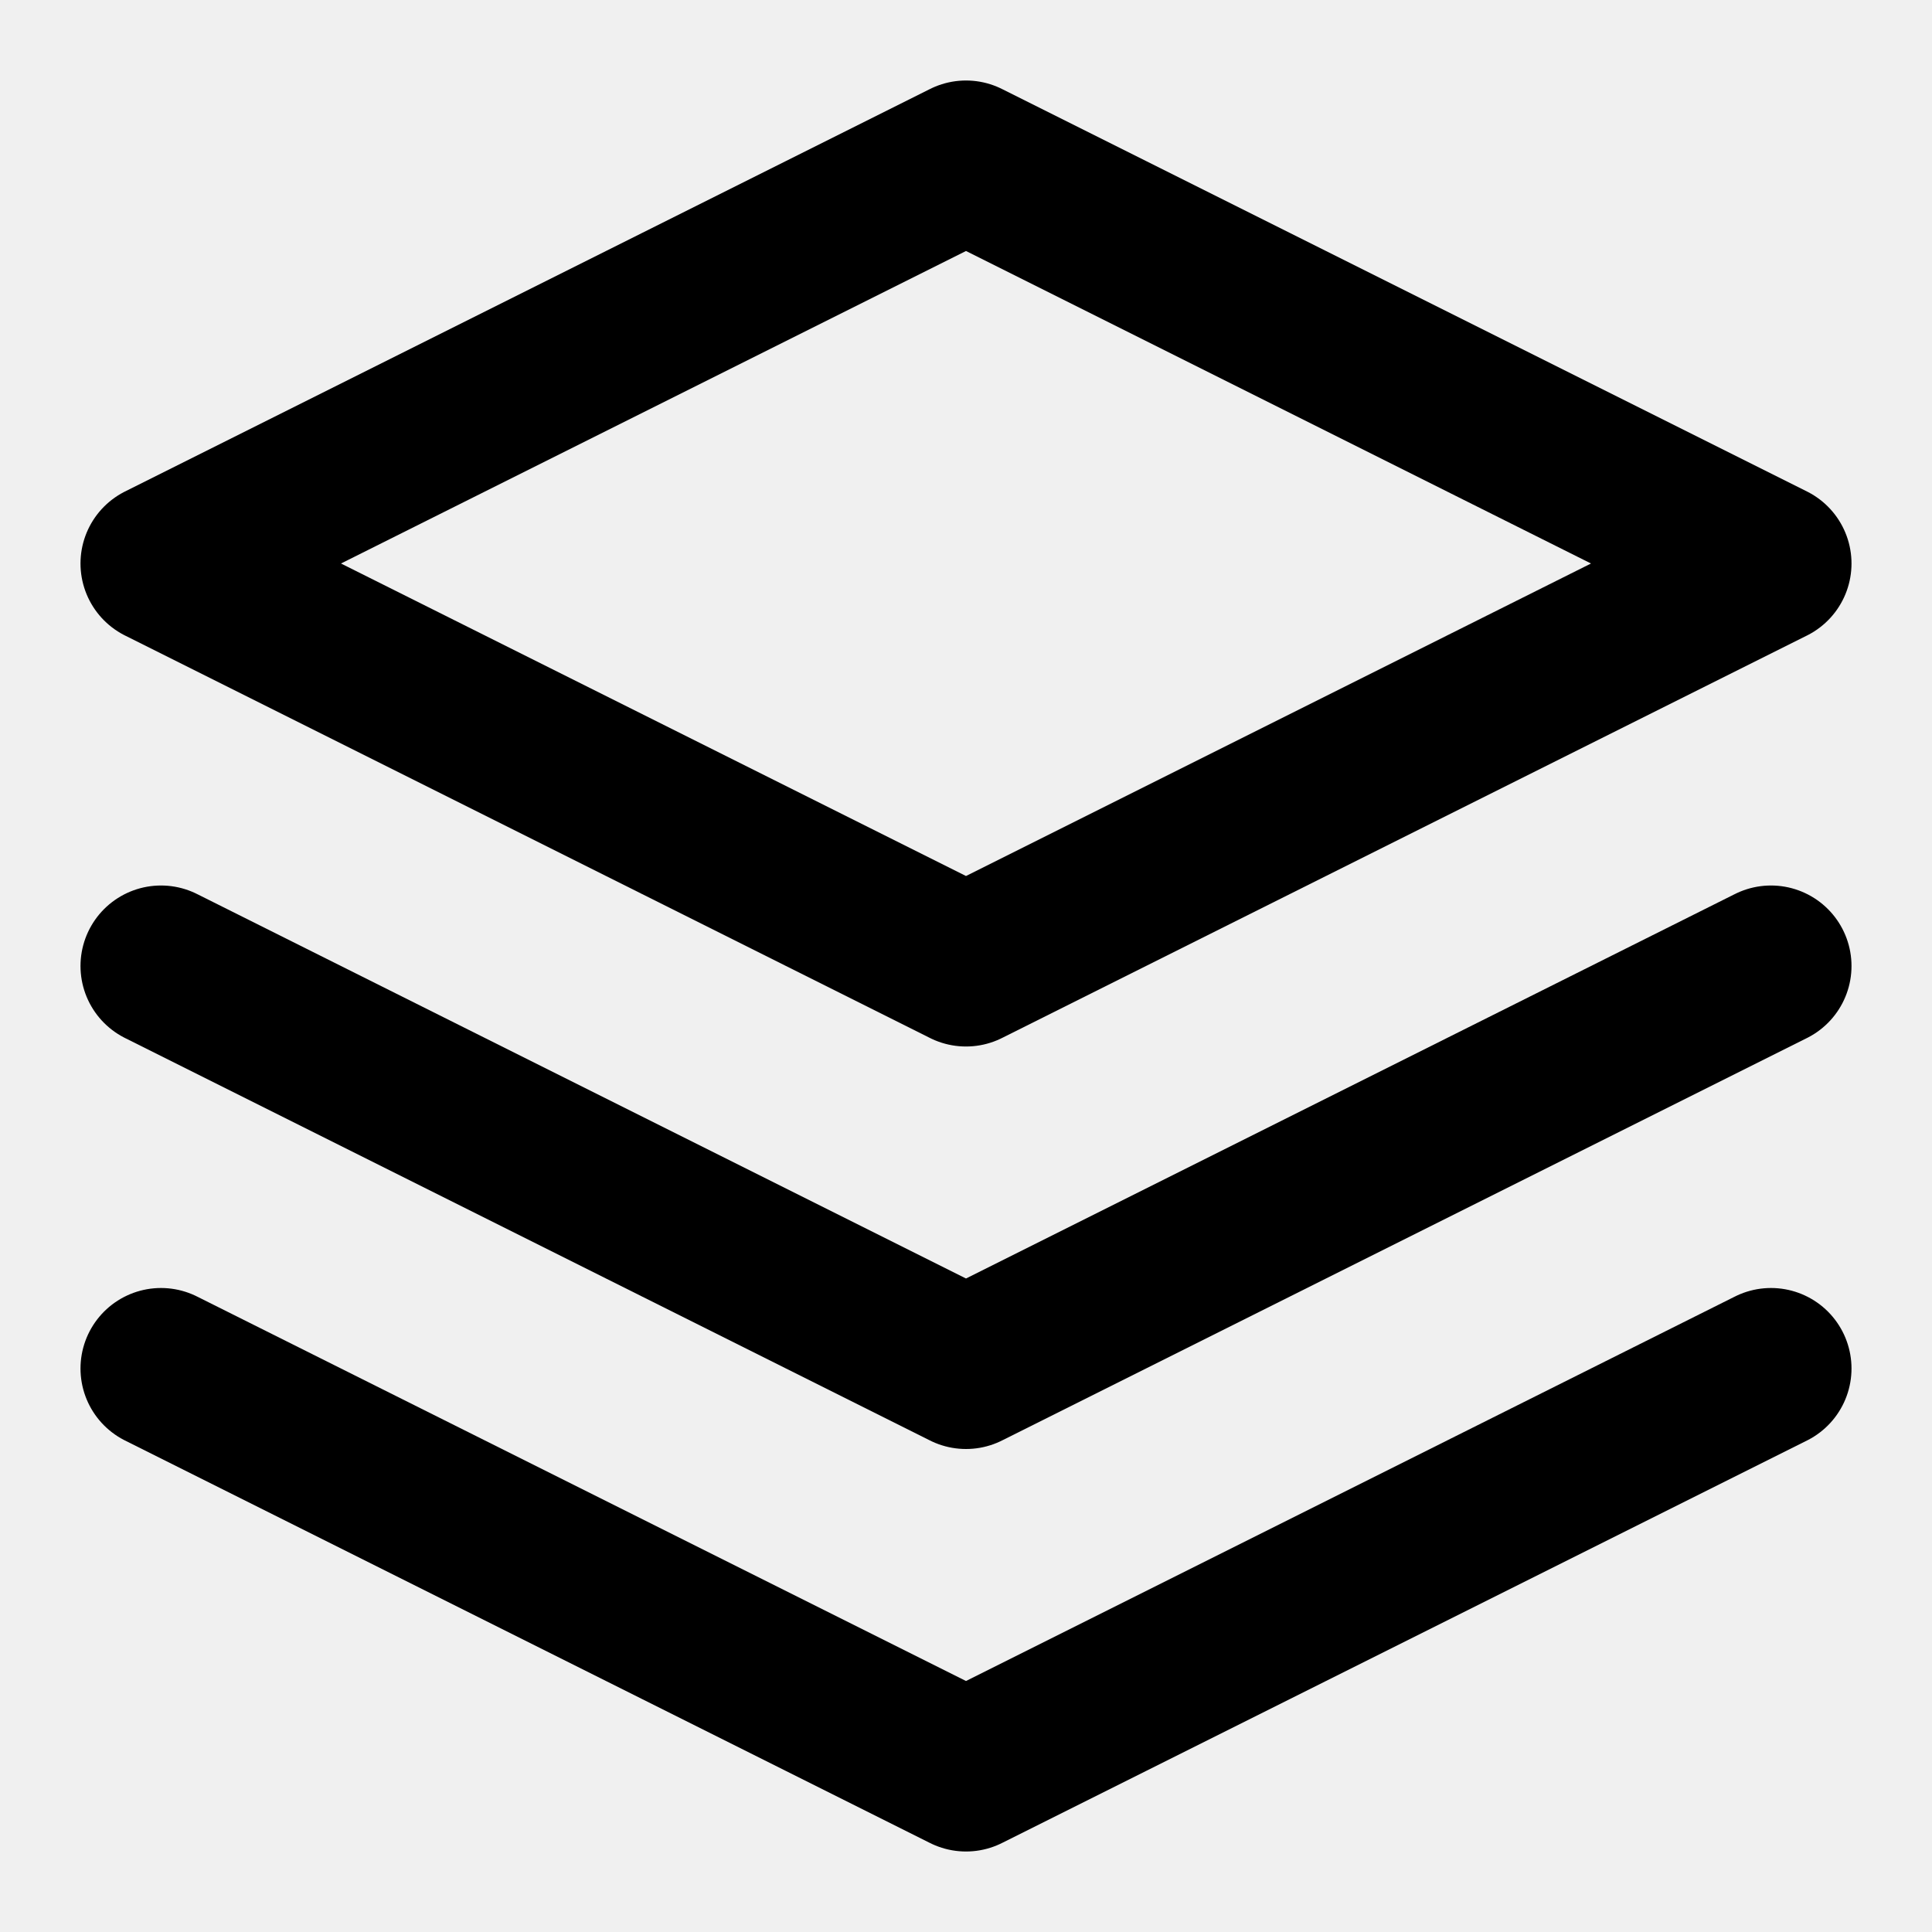
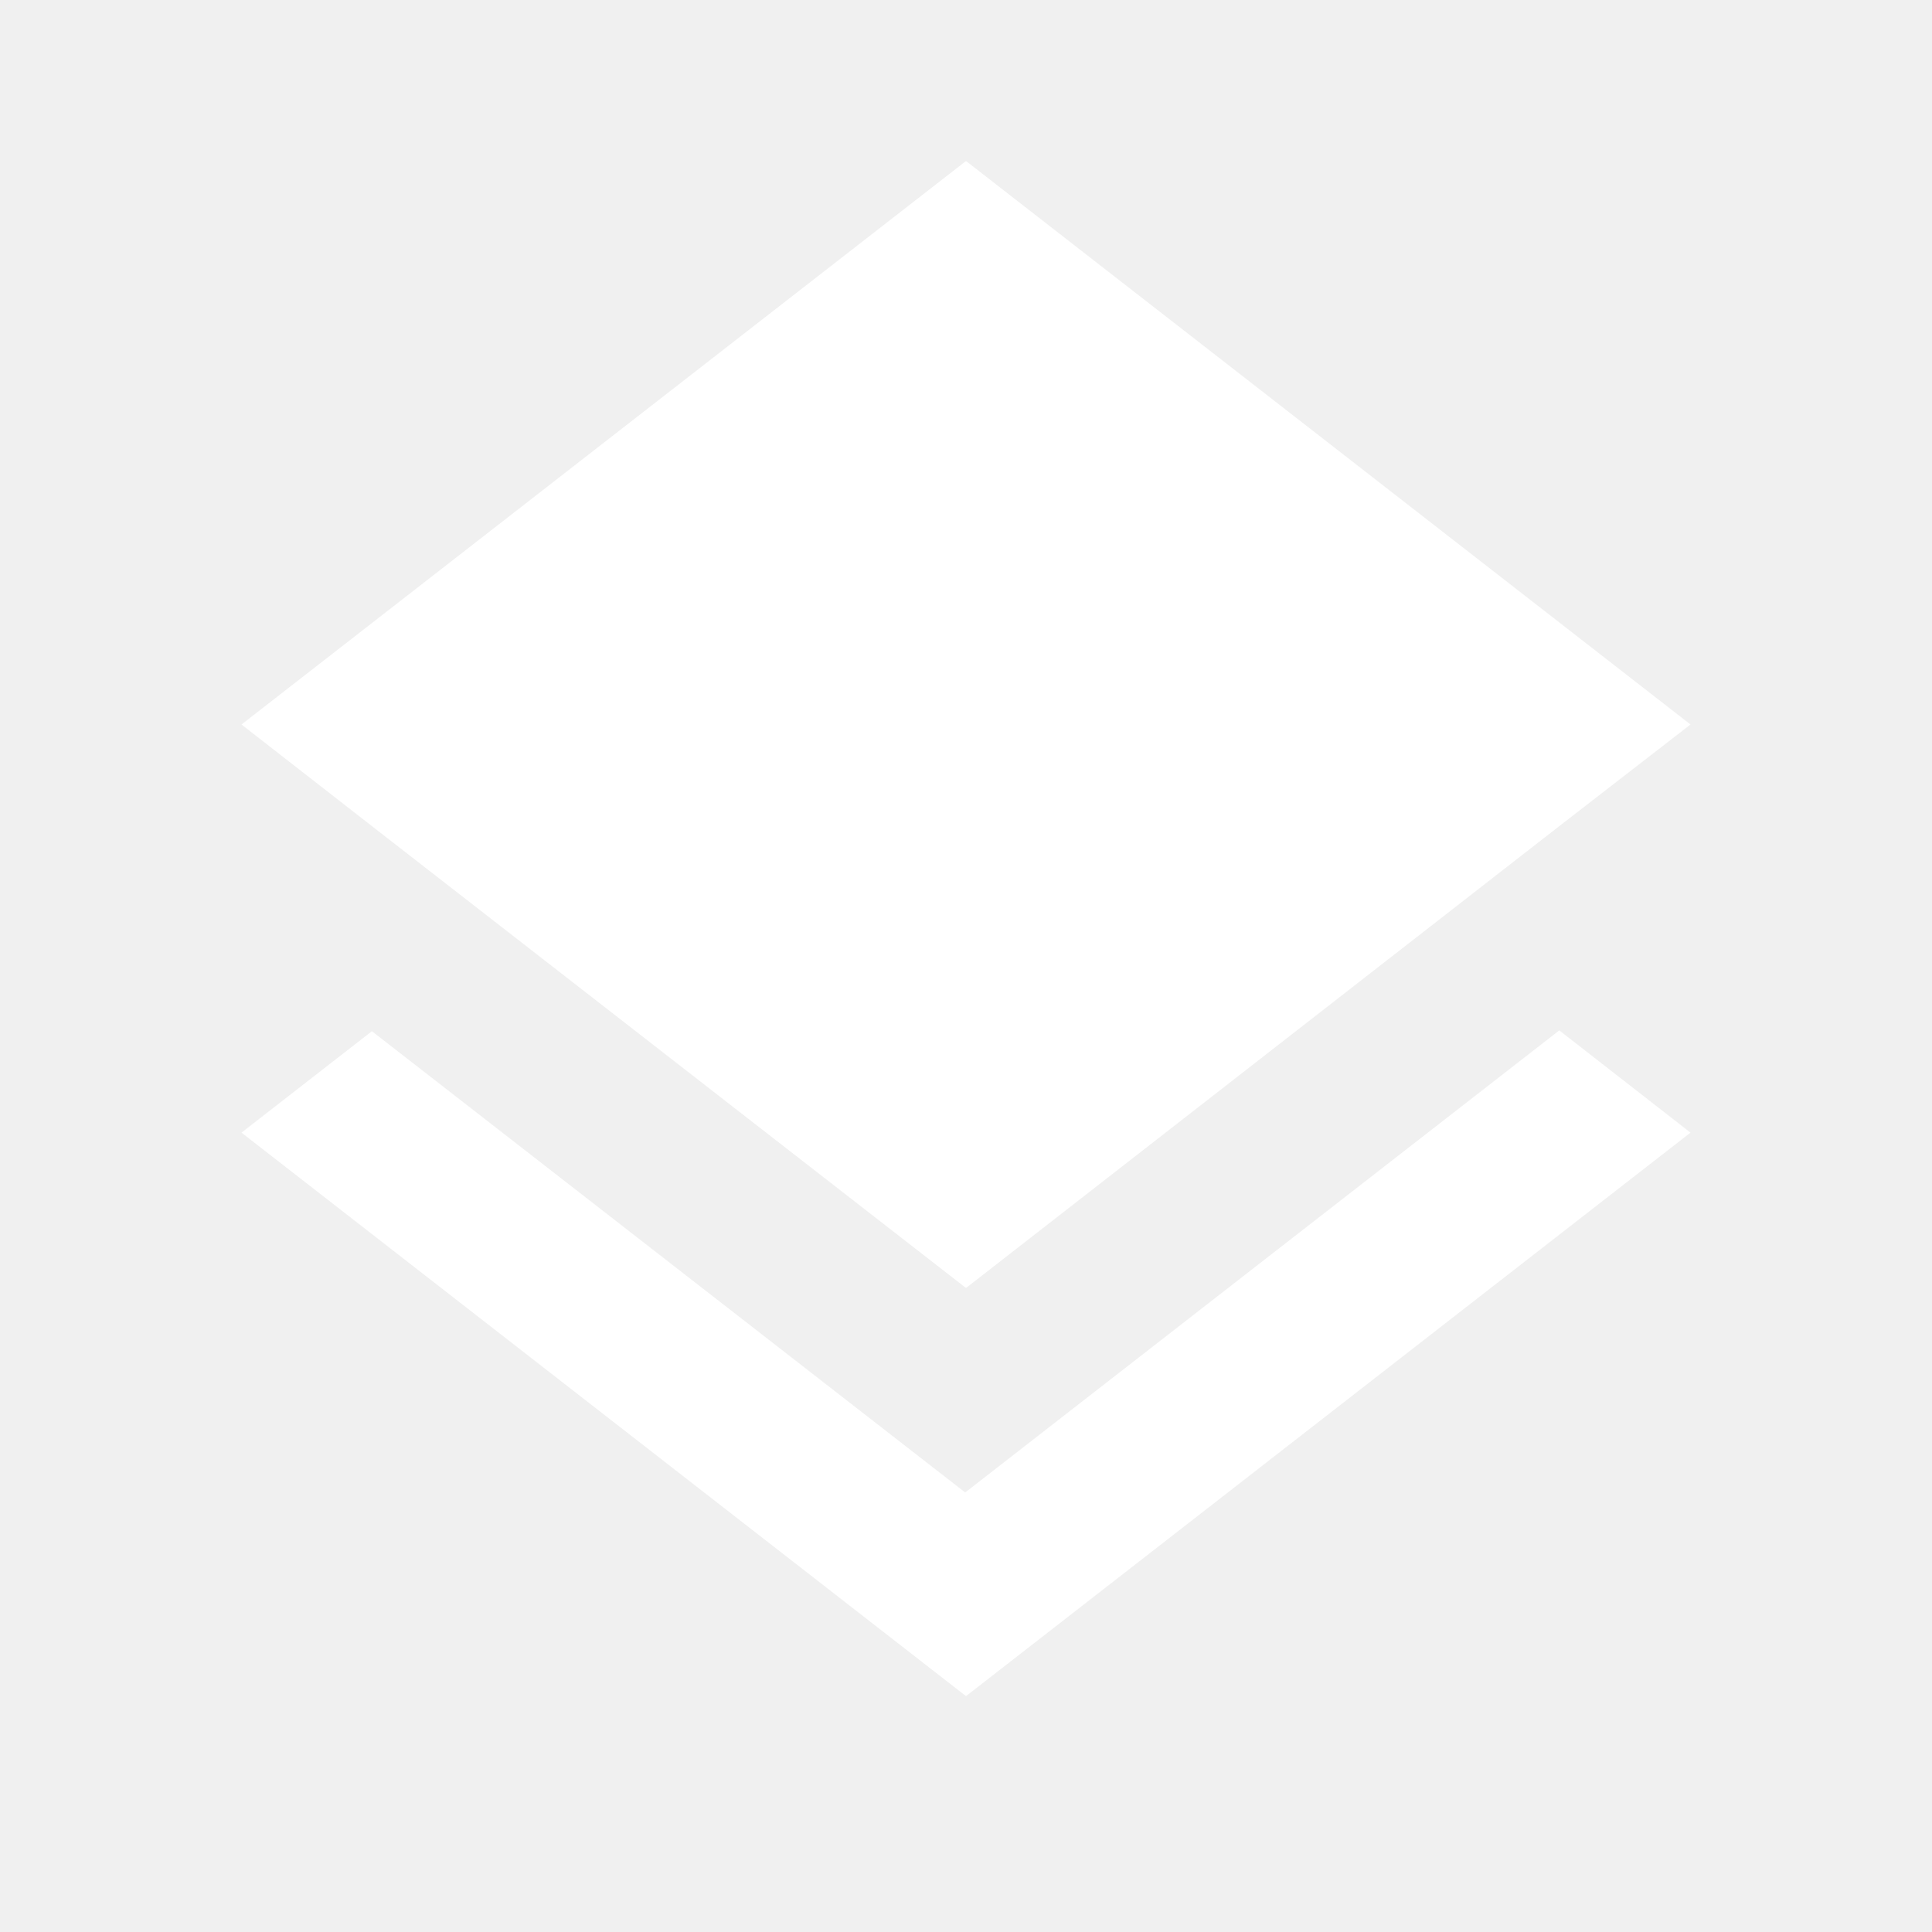
- <svg xmlns="http://www.w3.org/2000/svg" width="24" height="24" viewBox="0 0 24 24" fill="none" stroke="currentColor" stroke-width="2" stroke-linecap="round" stroke-linejoin="round">
-   <polygon points="12 2 2 7 12 12 22 7 12 2" />
-   <polyline points="2 17 12 22 22 17" />
-   <polyline points="2 12 12 17 22 12" />
+ <svg xmlns="http://www.w3.org/2000/svg" width="24" height="24" viewBox="0 0 24 24" fill="#FFFFFF">
+   <path d="M11.99 18.54l-7.37-5.73L3 14.07l9 7 9-7-1.63-1.27-7.38 5.74zM12 16l7.36-5.73L21 9l-9-7-9 7 1.63 1.27L12 16z" />
</svg>
